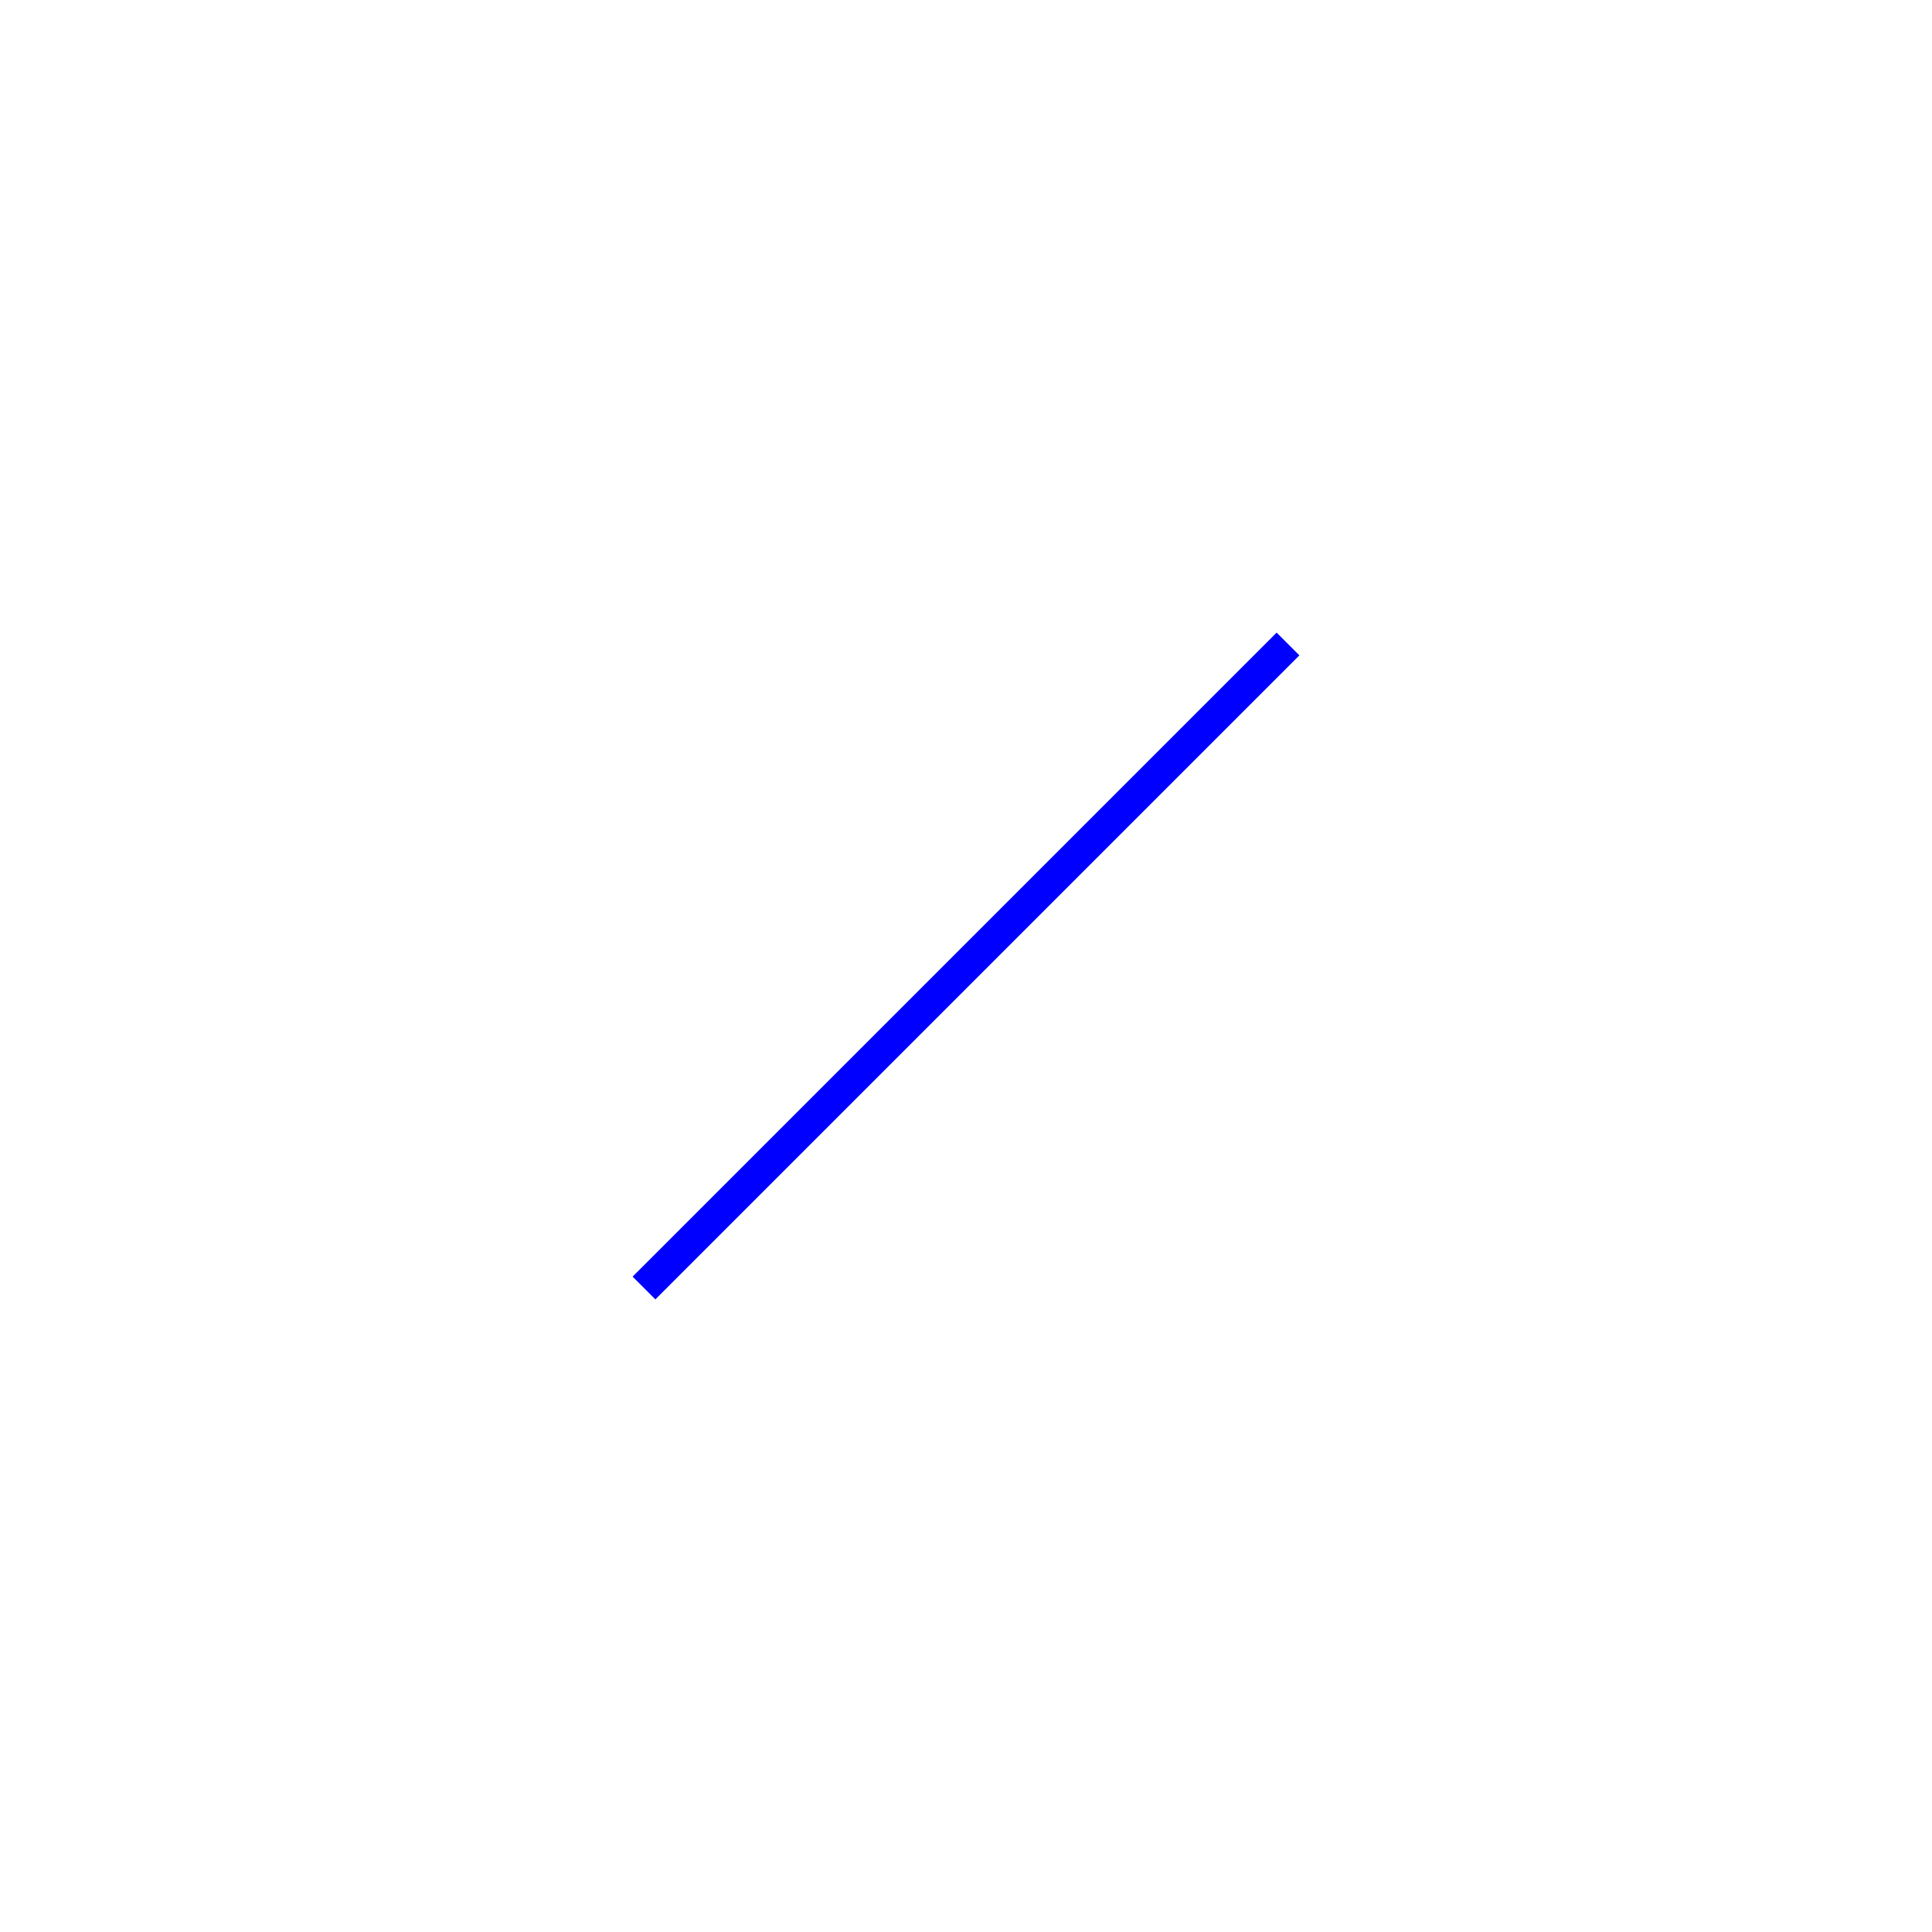
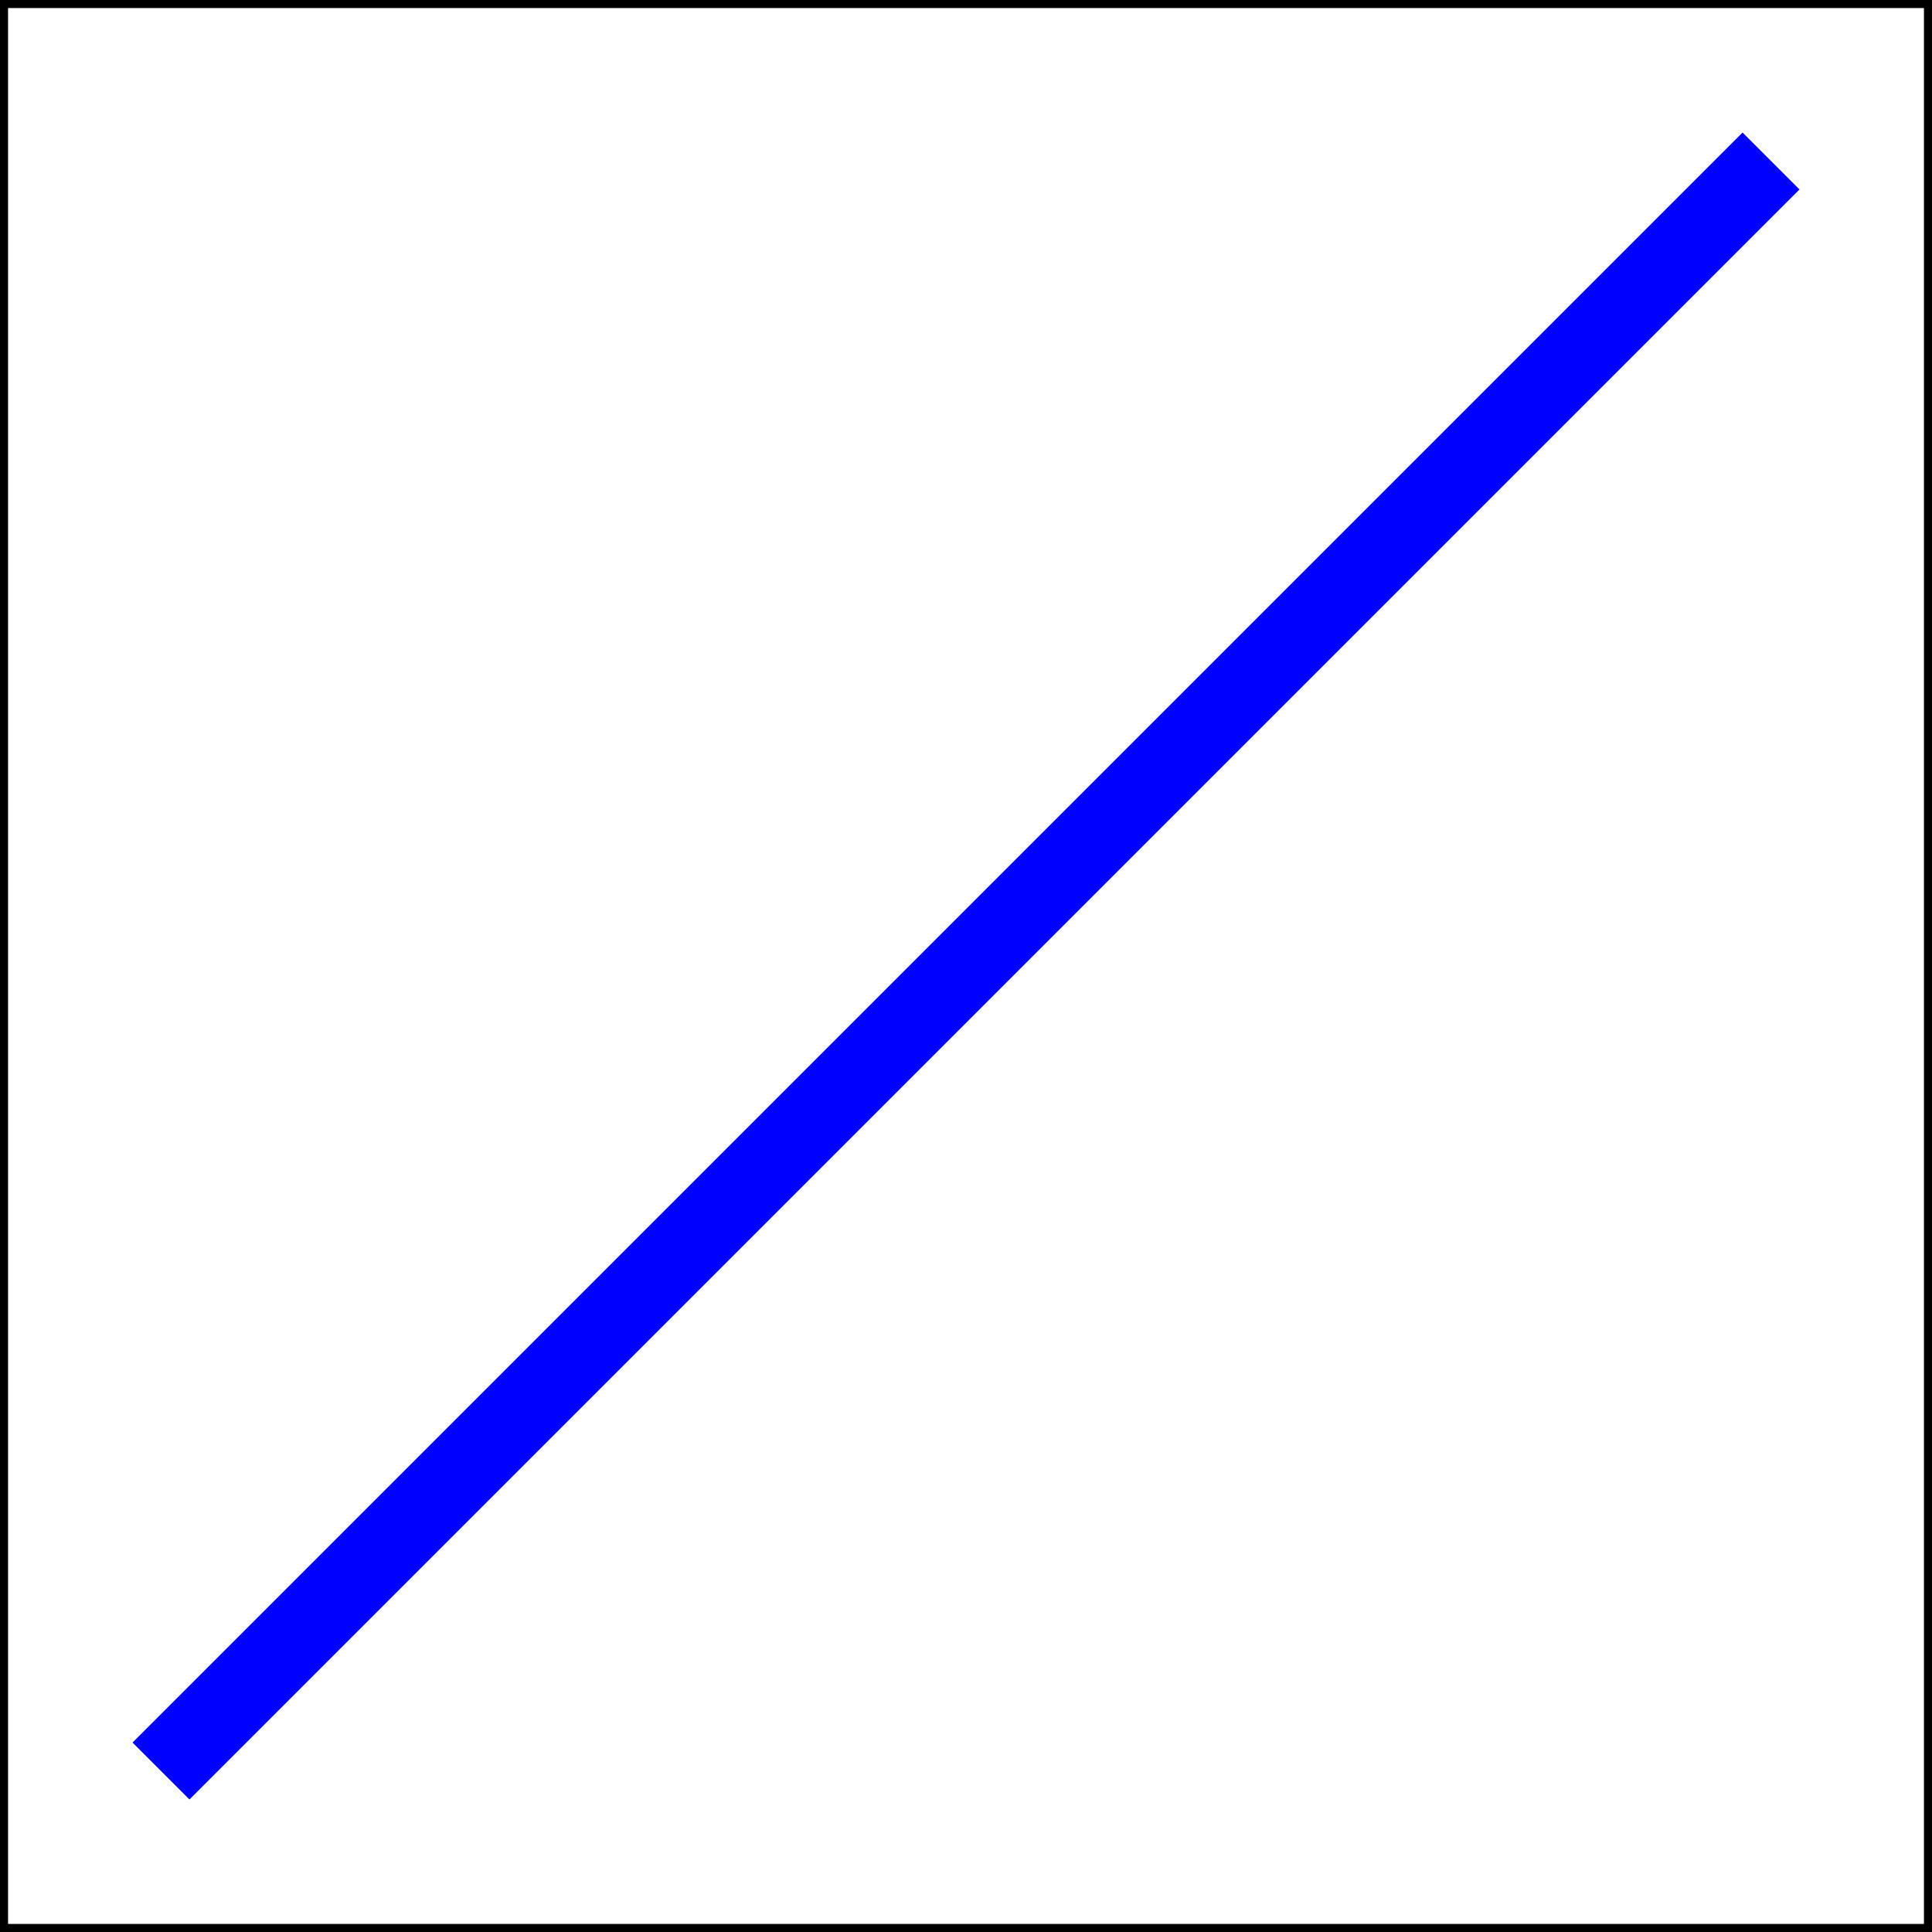
- <svg xmlns="http://www.w3.org/2000/svg" xmlns:html="http://www.w3.org/1999/xhtml" width="300" height="300" version="1.1">
+ <svg xmlns="http://www.w3.org/2000/svg" xmlns:html="http://www.w3.org/1999/xhtml" width="120" height="120" version="1.1">
  <html:defs>
    <html:style type="text/css">
html, head, body { margin: 0px; height: 100%; }
.elm-overlay { position: fixed; top: 0px; left: 0px; width: 100%; height: 100%; color: white; pointer-events: none; font-family: "Trebuchet MS", "Lucida Grande", "Bitstream Vera Sans", "Helvetica Neue", sans-serif; }
.elm-overlay-resume { width: 100%; height: 100%; cursor: pointer; text-align: center; pointer-events: auto; background-color: rgba(200, 200, 200, 0.702); }
.elm-overlay-resume-words { position: absolute; top: calc(50% - 40px); font-size: 80px; line-height: 80px; height: 80px; width: 100%; }
.elm-mini-controls { position: fixed; bottom: 0px; right: 6px; border-radius: 4px; background-color: rgb(61, 61, 61); font-family: monospace; pointer-events: auto; }
.elm-mini-controls-button { padding: 6px; cursor: pointer; text-align: center; min-width: 24ch; }
.elm-mini-controls-import-export { padding: 4px 0px; font-size: 0.8em; text-align: center; background-color: rgb(50, 50, 50); }
.elm-overlay-message { position: absolute; width: 600px; height: 100%; padding-left: calc(50% - 300px); padding-right: calc(50% - 300px); background-color: rgba(200, 200, 200, 0.702); pointer-events: auto; }
.elm-overlay-message-title { font-size: 36px; height: 80px; background-color: rgb(50, 50, 50); padding-left: 22px; vertical-align: middle; line-height: 80px; }
.elm-overlay-message-details { padding: 8px 20px; overflow-y: auto; max-height: calc(100% - 156px); background-color: rgb(61, 61, 61); }
.elm-overlay-message-details-type { font-size: 1.5em; }
.elm-overlay-message-details ul { list-style-type: none; padding-left: 20px; }
.elm-overlay-message-details ul ul { list-style-type: disc; padding-left: 2em; }
.elm-overlay-message-details li { margin: 8px 0px; }
.elm-overlay-message-buttons { height: 60px; line-height: 60px; text-align: right; background-color: rgb(50, 50, 50); }
.elm-overlay-message-buttons button { margin-right: 20px; }</html:style>
  </html:defs>
-   <g transform="matrix(1 0 0 -1 0 300)">
+   <g transform="matrix(1 0 0 -1 -90 210)">
    <polyline points="100,100 200,200" stroke="blue" stroke-width="5" />
  </g>
+   <polygon points="0,0 0,120 120,120 120,0" fill="none" stroke="black" stroke-width="1" />
</svg>
